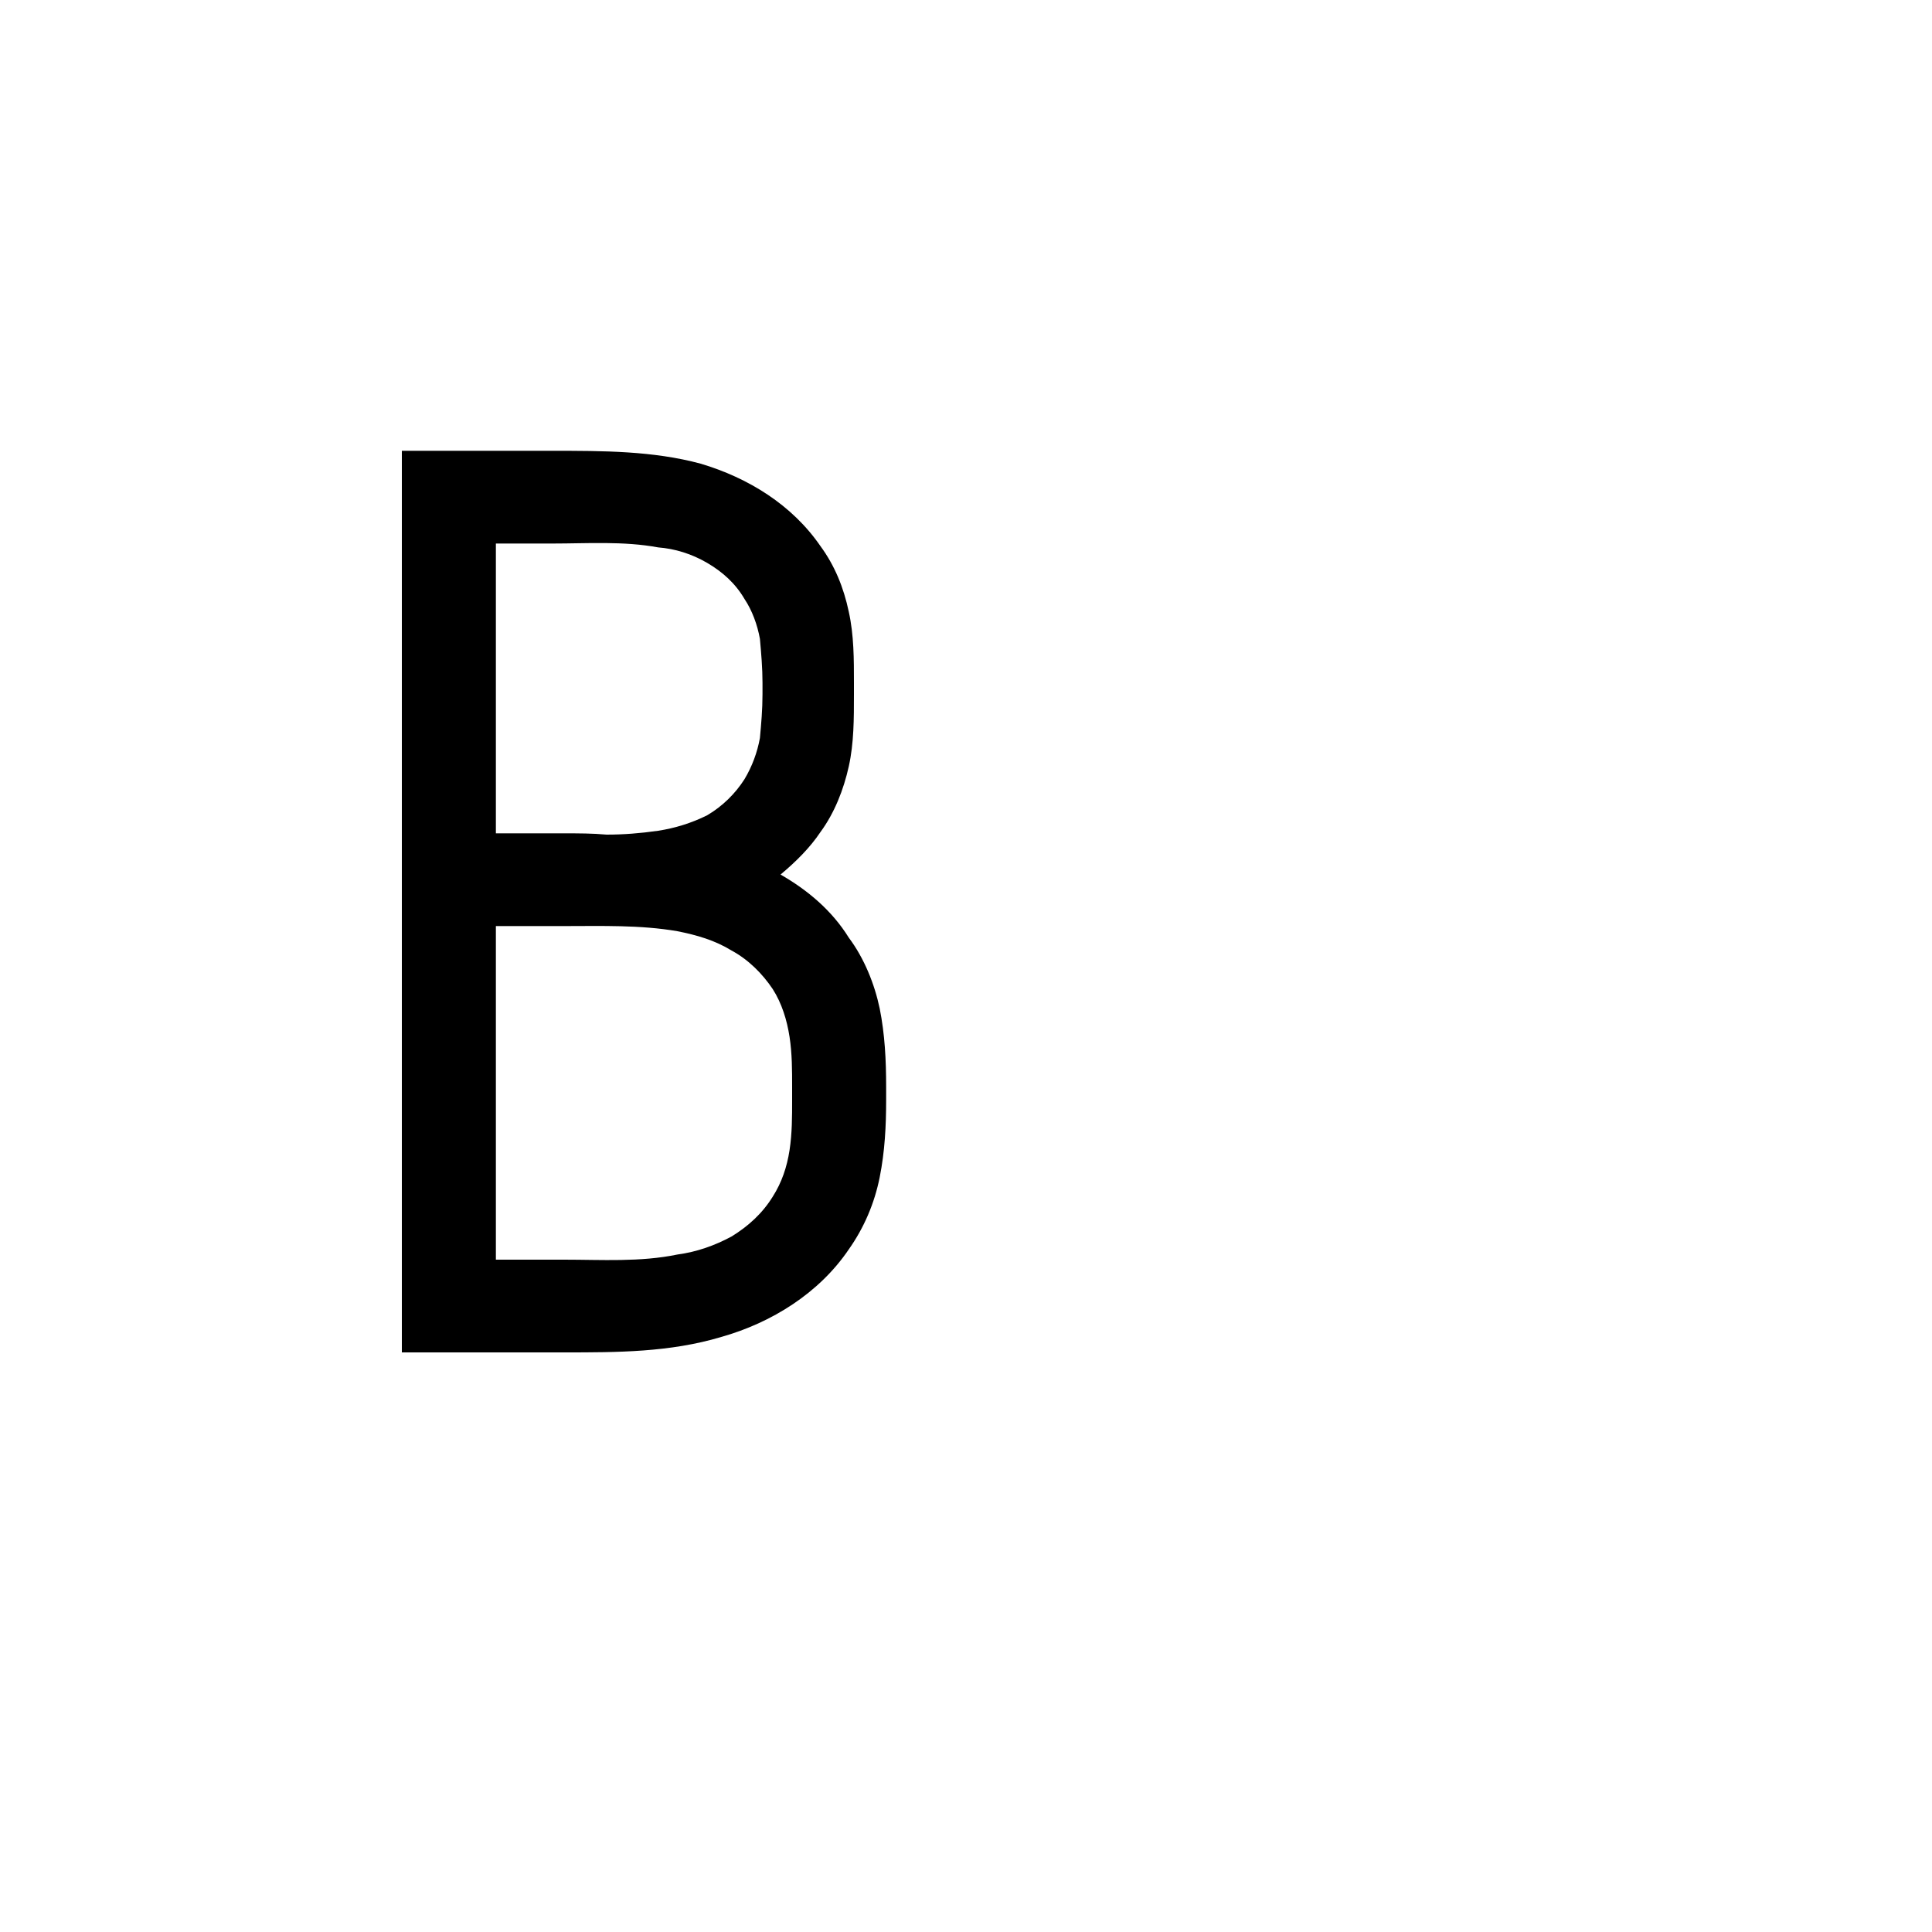
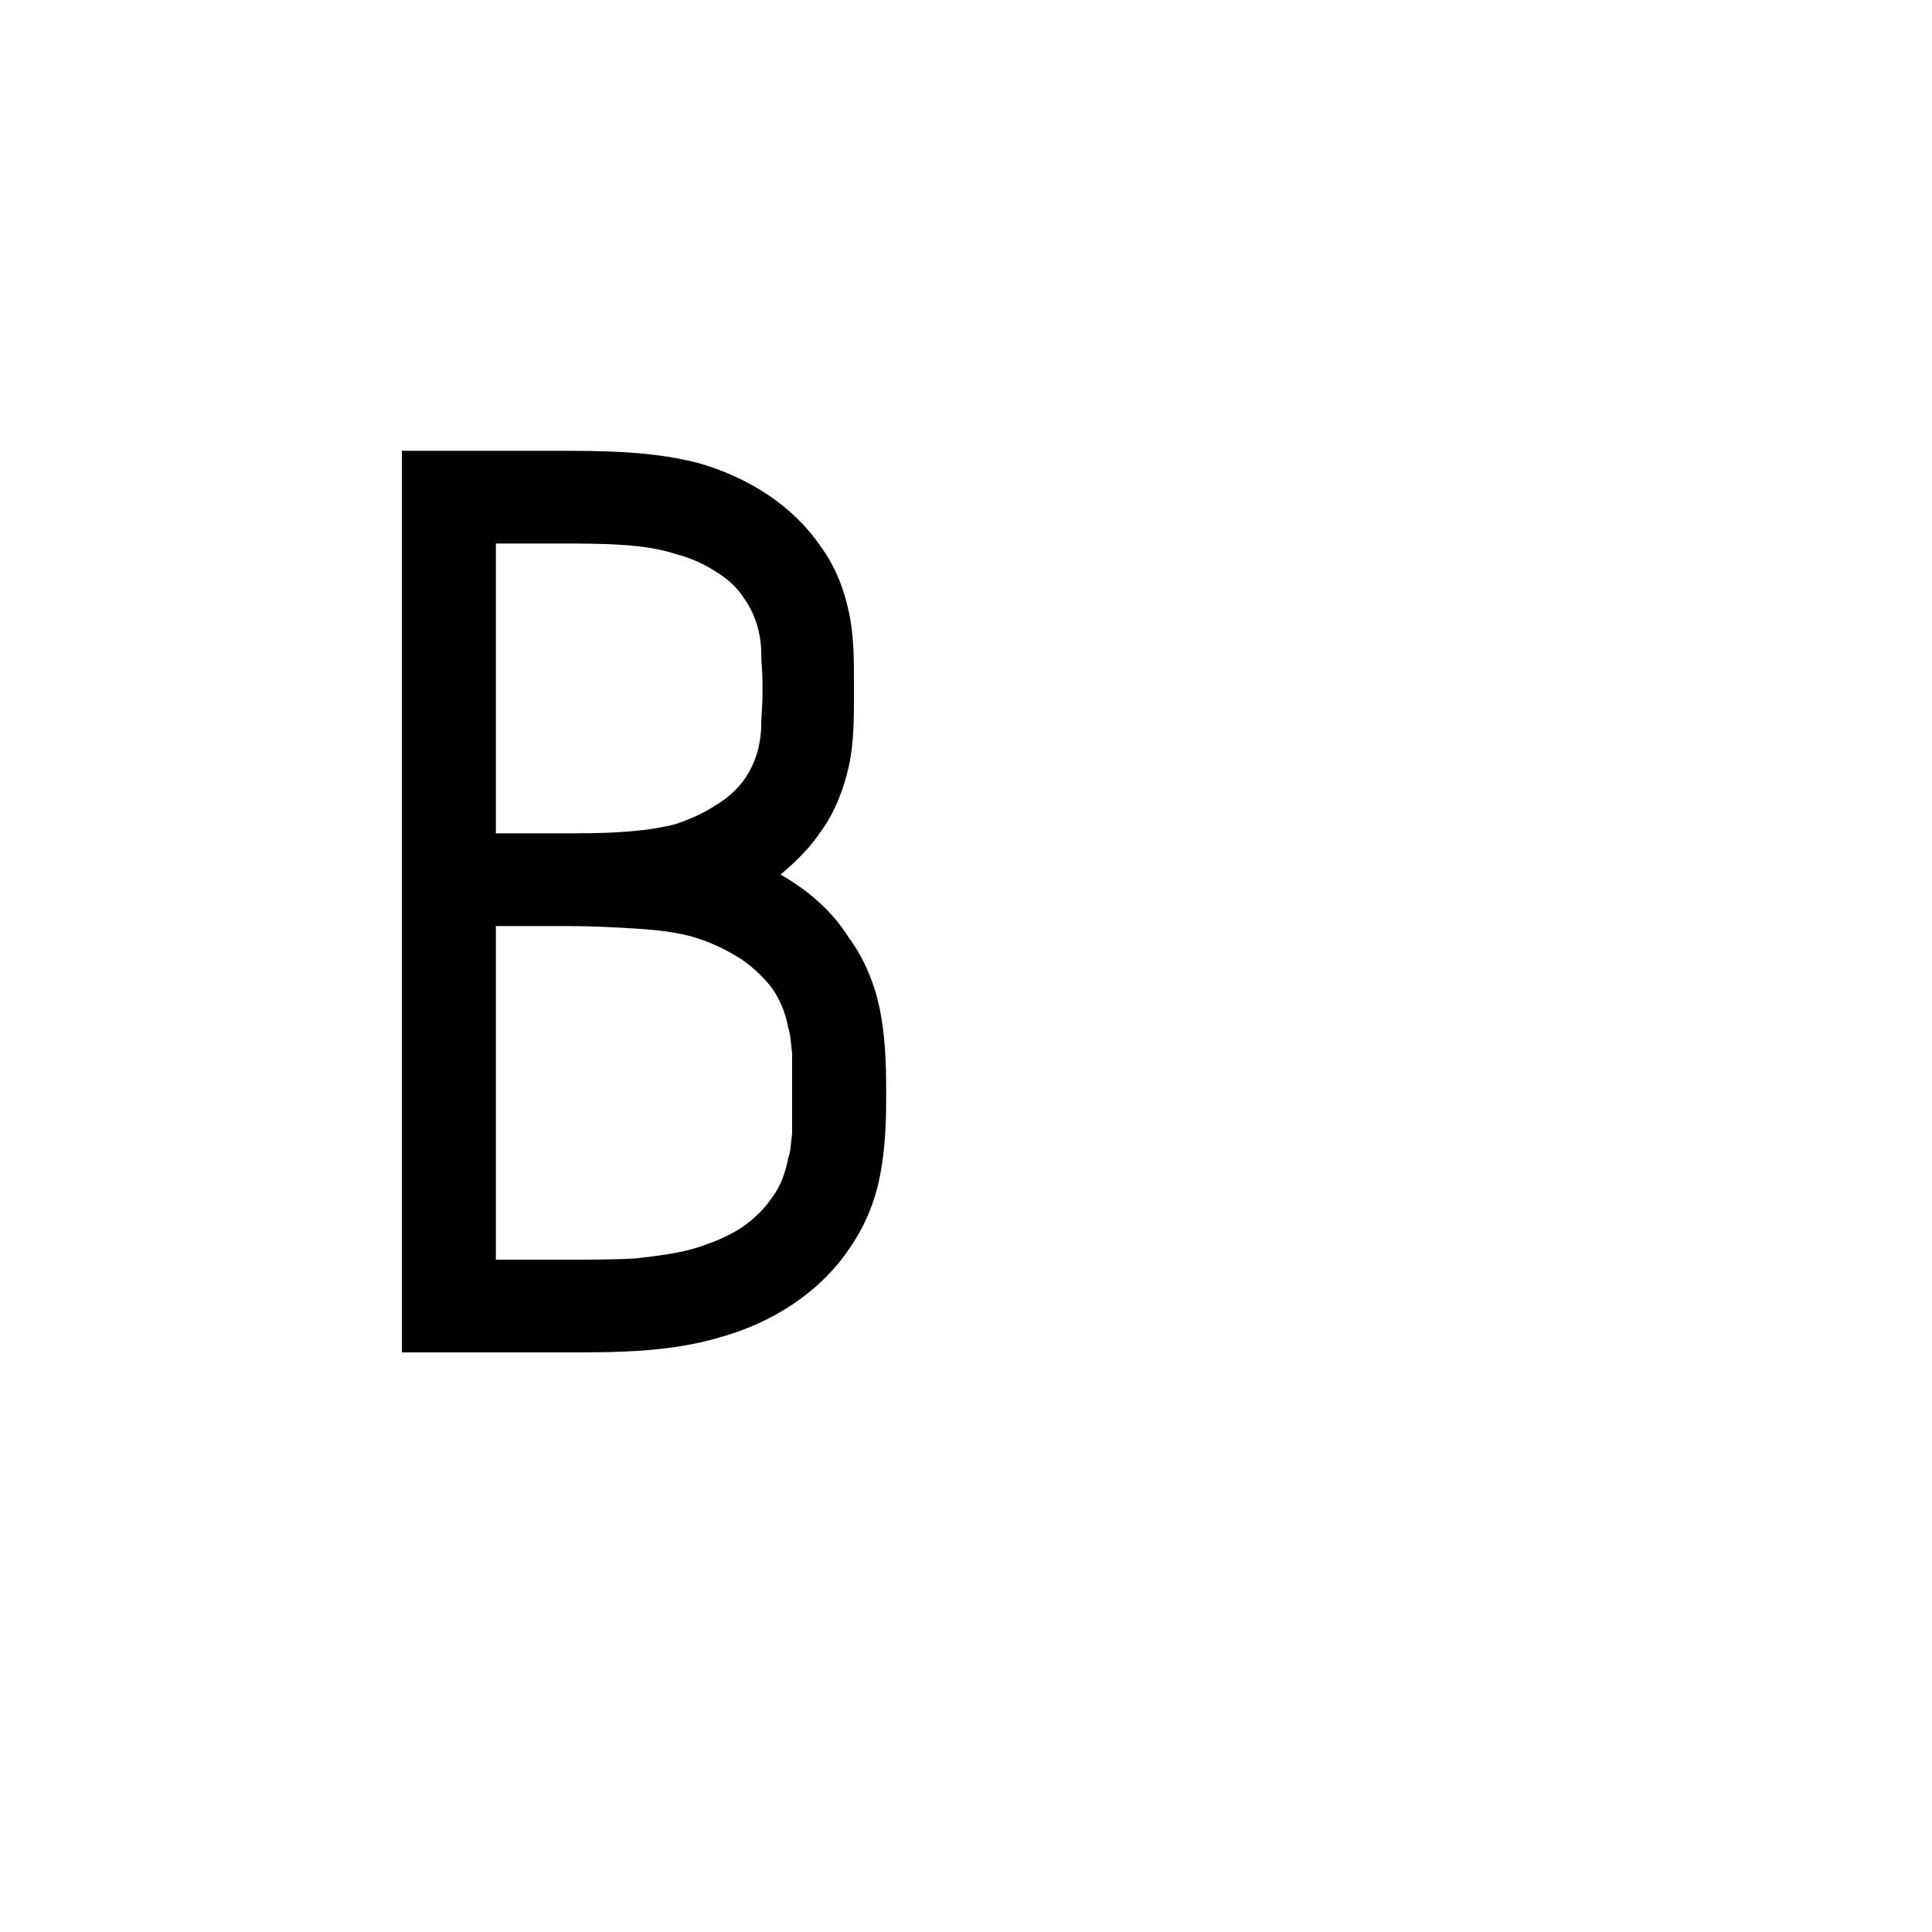
<svg xmlns="http://www.w3.org/2000/svg" viewBox="-0.25 -1.05 1.5 1.5">
-   <path d="M 0.062 -0.072 L 0.062 -0.331 L 0.062 -0.331 L 0.062 -0.403 L 0.062 -0.628 L 0.062 -0.7 L 0.135 -0.7 L 0.179 -0.7 C 0.218 -0.7  0.257 -0.7  0.294 -0.69 C 0.331 -0.679  0.365 -0.658  0.387 -0.626 C 0.398 -0.611  0.405 -0.594  0.409 -0.575 C 0.413 -0.557  0.413 -0.538  0.413 -0.52 L 0.413 -0.511 C 0.413 -0.492  0.413 -0.473  0.409 -0.455 C 0.405 -0.437  0.398 -0.419  0.387 -0.404 C 0.379 -0.392  0.368 -0.381  0.356 -0.371 C 0.377 -0.359  0.396 -0.343  0.409 -0.322 C 0.421 -0.306  0.429 -0.286  0.433 -0.267 C 0.437 -0.247  0.438 -0.227  0.438 -0.206 L 0.438 -0.196 C 0.438 -0.176  0.437 -0.156  0.433 -0.136 C 0.429 -0.116  0.421 -0.097  0.409 -0.08 C 0.386 -0.046  0.349 -0.023  0.31 -0.012 C 0.27 -0  0.229 -0  0.188 -0 L 0.135 -0 L 0.062 -0 L 0.062 -0.072 Z M 0.188 -0.072 C 0.217 -0.072  0.247 -0.07  0.276 -0.076 C 0.291 -0.078  0.305 -0.083  0.318 -0.09 C 0.331 -0.098  0.342 -0.108  0.35 -0.121 C 0.357 -0.132  0.361 -0.144  0.363 -0.157 C 0.365 -0.17  0.365 -0.183  0.365 -0.196 L 0.365 -0.206 C 0.365 -0.219  0.365 -0.232  0.363 -0.245 C 0.361 -0.258  0.357 -0.271  0.35 -0.282 C 0.342 -0.294  0.331 -0.305  0.318 -0.312 C 0.305 -0.32  0.291 -0.324  0.276 -0.327 C 0.247 -0.332  0.217 -0.331  0.188 -0.331 L 0.135 -0.331 L 0.135 -0.072 L 0.188 -0.072 L 0.188 -0.072 C 0.188 -0.072  0.188 -0.072  0.188 -0.072 Z M 0.221 -0.402 C 0.234 -0.402  0.247 -0.403  0.261 -0.405 C 0.274 -0.407  0.287 -0.411  0.299 -0.417 C 0.311 -0.424  0.321 -0.434  0.328 -0.445 C 0.334 -0.455  0.338 -0.466  0.34 -0.477 C 0.341 -0.488  0.342 -0.499  0.342 -0.511 L 0.342 -0.52 C 0.342 -0.531  0.341 -0.543  0.34 -0.554 C 0.338 -0.565  0.334 -0.576  0.328 -0.585 C 0.321 -0.597  0.311 -0.606  0.299 -0.613 C 0.287 -0.62  0.274 -0.624  0.261 -0.625 C 0.234 -0.63  0.206 -0.628  0.179 -0.628 L 0.135 -0.628 L 0.135 -0.403 L 0.179 -0.403 C 0.179 -0.403  0.179 -0.403  0.179 -0.403 L 0.188 -0.403 C 0.199 -0.403  0.21 -0.403  0.221 -0.402 Z" fill="black" />
+   <path d="M 0.062 -0.072 L 0.062 -0.331 L 0.062 -0.331 L 0.062 -0.628 L 0.062 -0.7 L 0.135 -0.7 L 0.179 -0.7 L 0.179 -0.7 C 0.218 -0.7  0.257 -0.7  0.294 -0.69 C 0.331 -0.679  0.365 -0.658  0.387 -0.626 C 0.398 -0.611  0.405 -0.594  0.409 -0.575 C 0.413 -0.557  0.413 -0.538  0.413 -0.52 L 0.413 -0.511 C 0.413 -0.492  0.413 -0.473  0.409 -0.455 C 0.405 -0.437  0.398 -0.419  0.387 -0.404 C 0.379 -0.392  0.368 -0.381  0.356 -0.371 C 0.377 -0.359  0.396 -0.343  0.409 -0.322 C 0.421 -0.306  0.429 -0.286  0.433 -0.267 C 0.437 -0.247  0.438 -0.227  0.438 -0.206 L 0.438 -0.196 C 0.438 -0.176  0.437 -0.156  0.433 -0.136 C 0.429 -0.116  0.421 -0.097  0.409 -0.08 C 0.386 -0.046  0.349 -0.023  0.31 -0.012 C 0.27 -0  0.229 -0  0.188 -0 L 0.135 -0 L 0.062 -0 L 0.062 -0.072 Z M 0.188 -0.072 C 0.189 -0.072  0.19 -0.072  0.192 -0.072 C 0.21 -0.072  0.228 -0.072  0.244 -0.073 C 0.261 -0.075  0.277 -0.077  0.29 -0.081 C 0.303 -0.085  0.315 -0.09  0.326 -0.097 C 0.336 -0.104  0.344 -0.112  0.35 -0.121 C 0.356 -0.129  0.36 -0.14  0.362 -0.151 C 0.364 -0.156  0.364 -0.163  0.365 -0.17 C 0.365 -0.178  0.365 -0.187  0.365 -0.196 L 0.365 -0.206 C 0.365 -0.216  0.365 -0.225  0.365 -0.232 C 0.364 -0.24  0.364 -0.246  0.362 -0.252 C 0.36 -0.263  0.356 -0.273  0.35 -0.282 C 0.344 -0.29  0.336 -0.298  0.326 -0.305 C 0.315 -0.312  0.303 -0.318  0.29 -0.322 C 0.277 -0.326  0.261 -0.328  0.244 -0.329 C 0.228 -0.33  0.21 -0.331  0.192 -0.331 C 0.19 -0.331  0.189 -0.331  0.188 -0.331 L 0.135 -0.331 L 0.135 -0.072 L 0.188 -0.072 Z M 0.179 -0.403 C 0.179 -0.403  0.179 -0.403  0.179 -0.403 L 0.179 -0.403 L 0.184 -0.403 C 0.184 -0.403  0.184 -0.403  0.184 -0.403 C 0.201 -0.403  0.217 -0.403  0.232 -0.404 C 0.248 -0.405  0.262 -0.407  0.274 -0.41 C 0.286 -0.414  0.297 -0.419  0.306 -0.425 C 0.316 -0.431  0.323 -0.438  0.328 -0.445 C 0.333 -0.452  0.337 -0.461  0.339 -0.47 C 0.34 -0.475  0.341 -0.48  0.341 -0.487 C 0.341 -0.494  0.342 -0.502  0.342 -0.511 L 0.342 -0.52 C 0.342 -0.529  0.341 -0.536  0.341 -0.543 C 0.341 -0.55  0.34 -0.556  0.339 -0.56 C 0.337 -0.569  0.333 -0.578  0.328 -0.585 C 0.323 -0.593  0.316 -0.6  0.306 -0.606 C 0.297 -0.612  0.286 -0.617  0.274 -0.62 C 0.262 -0.624  0.248 -0.626  0.232 -0.627 C 0.217 -0.628  0.201 -0.628  0.184 -0.628 C 0.184 -0.628  0.184 -0.628  0.184 -0.628 C 0.182 -0.628  0.181 -0.628  0.179 -0.628 L 0.135 -0.628 L 0.135 -0.403 L 0.179 -0.403 Z" fill="black" />
</svg>
